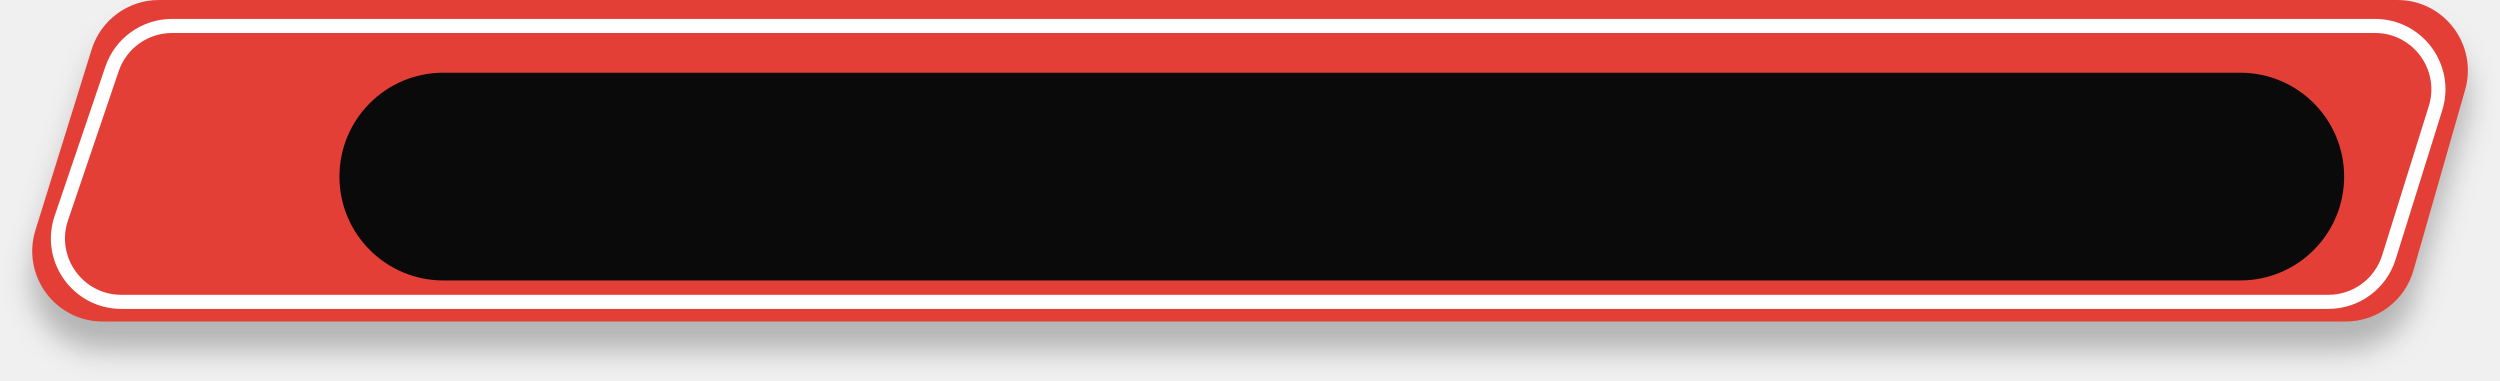
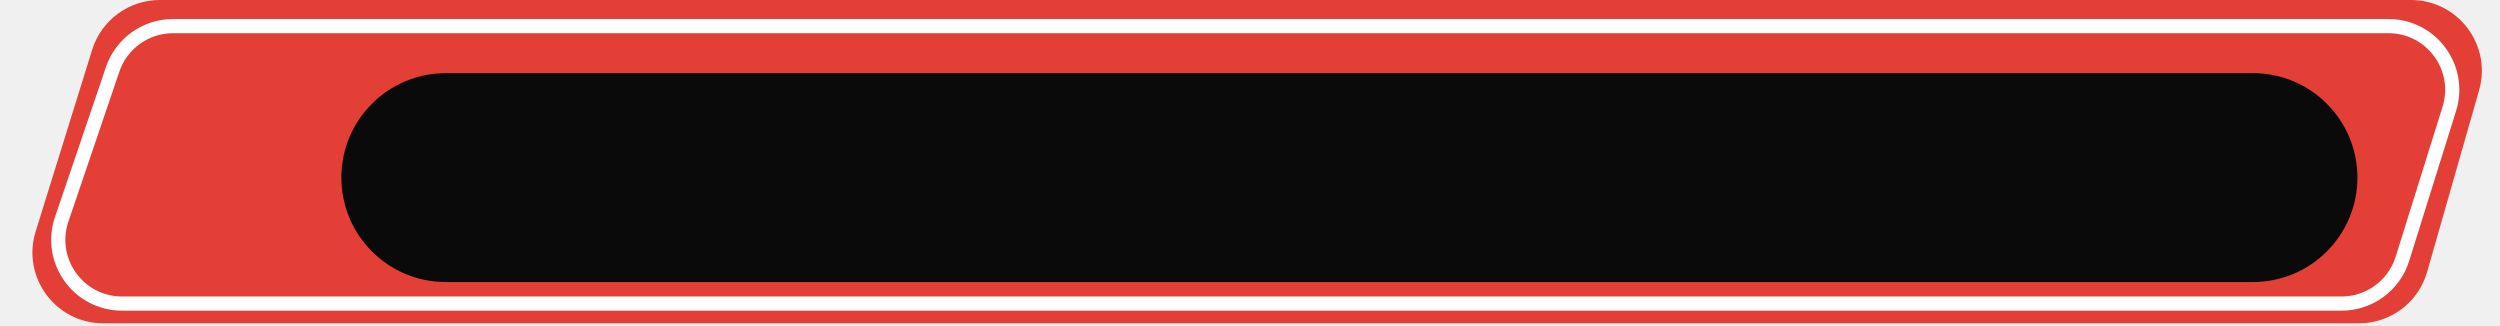
- <svg xmlns="http://www.w3.org/2000/svg" width="355" height="54" viewBox="0 0 355 54" fill="none">
-   <g filter="url(#filter0_d_1_990)">
+ <svg xmlns="http://www.w3.org/2000/svg" width="353" height="46" viewBox="0 0 353 46" fill="none">
+   <g filter="url(#filter0_d_1_990)" style="filter: none;" transform="matrix(1, 0, 0, 1, -1.4210854715202004e-14, 0)">
    <path d="M13.012 7.03C14.313 2.849 18.182 0 22.561 0H340.433C347.078 0 351.875 6.362 350.047 12.751L342.707 38.404C341.479 42.696 337.556 45.653 333.092 45.653H14.583C7.842 45.653 3.032 39.12 5.034 32.684L13.012 7.03Z" fill="#E33F36" />
    <path d="M15.907 9.791C17.147 6.141 20.573 3.686 24.428 3.686H337.252C343.324 3.686 347.654 9.576 345.842 15.372L339.221 36.549C338.046 40.306 334.567 42.864 330.631 42.864H17.232C11.066 42.864 6.726 36.805 8.71 30.968L15.907 9.791Z" stroke="white" stroke-width="2" />
    <rect x="48.199" y="10.325" width="284.669" height="29.499" rx="14.75" fill="#0A0A0A" />
  </g>
-   <defs>
-     <filter id="filter0_d_1_990" x="0.576" y="0" width="353.863" height="53.653" filterUnits="userSpaceOnUse" color-interpolation-filters="sRGB">
-       <feFlood flood-opacity="0" result="BackgroundImageFix" />
-       <feColorMatrix in="SourceAlpha" type="matrix" values="0 0 0 0 0 0 0 0 0 0 0 0 0 0 0 0 0 0 127 0" result="hardAlpha" />
-       <feOffset dy="4" />
-       <feGaussianBlur stdDeviation="2" />
-       <feColorMatrix type="matrix" values="0 0 0 0 0 0 0 0 0 0 0 0 0 0 0 0 0 0 0.25 0" />
-       <feBlend mode="normal" in2="BackgroundImageFix" result="effect1_dropShadow_1_990" />
-       <feBlend mode="normal" in="SourceGraphic" in2="effect1_dropShadow_1_990" result="shape" />
-     </filter>
-   </defs>
</svg>
